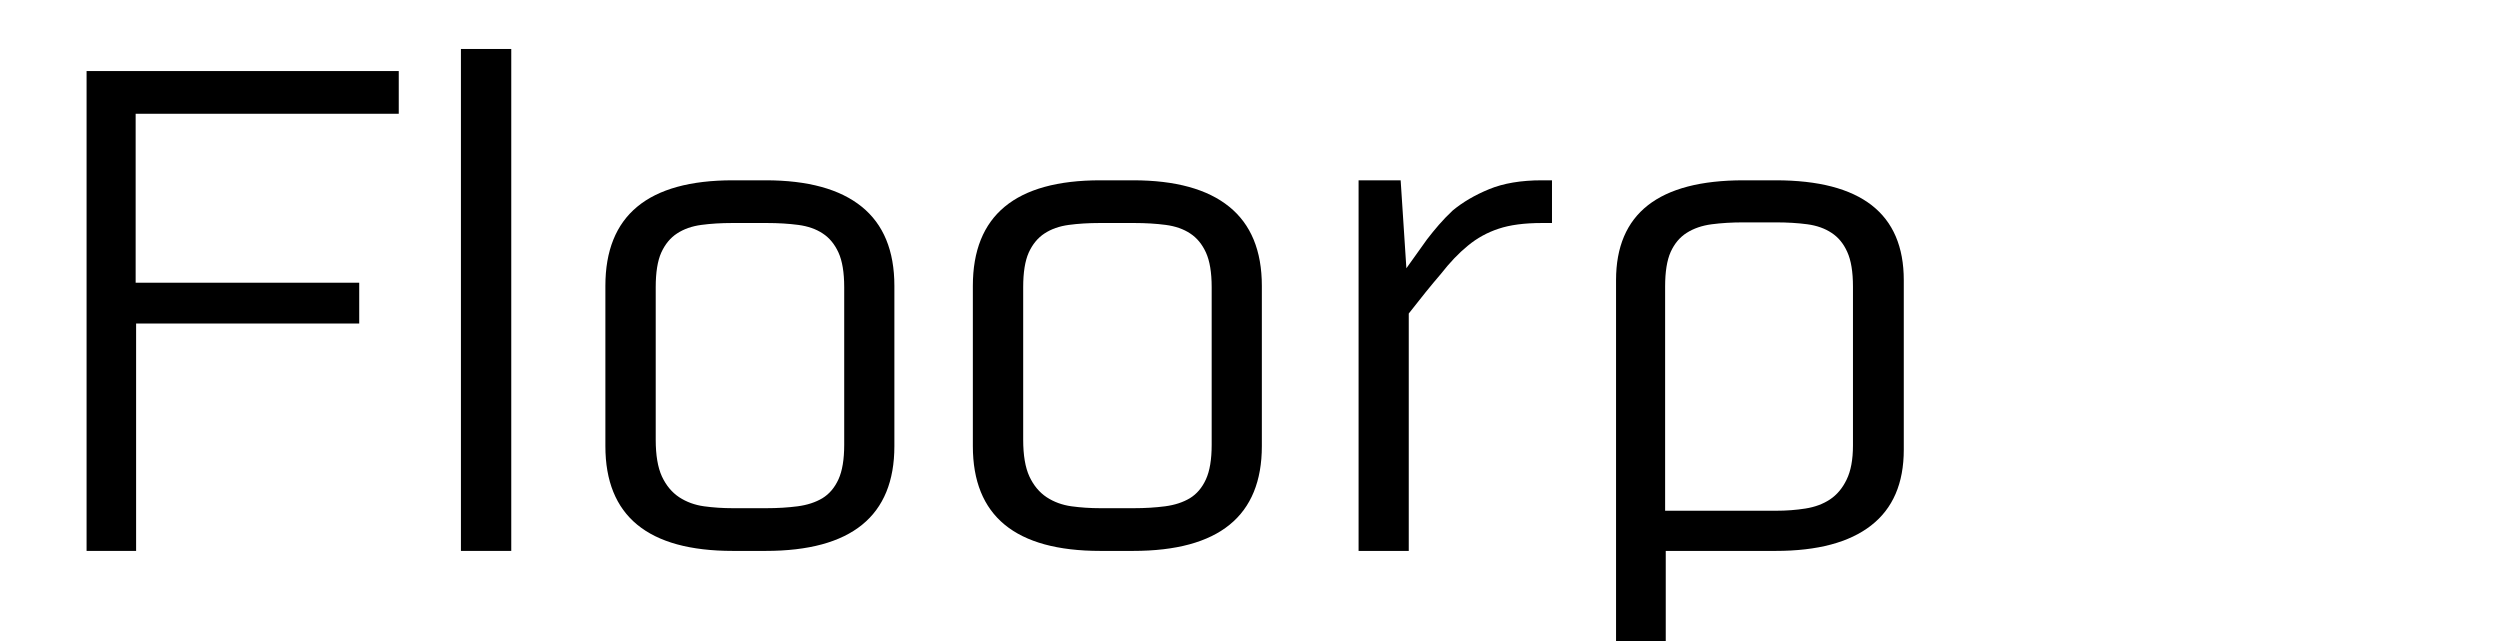
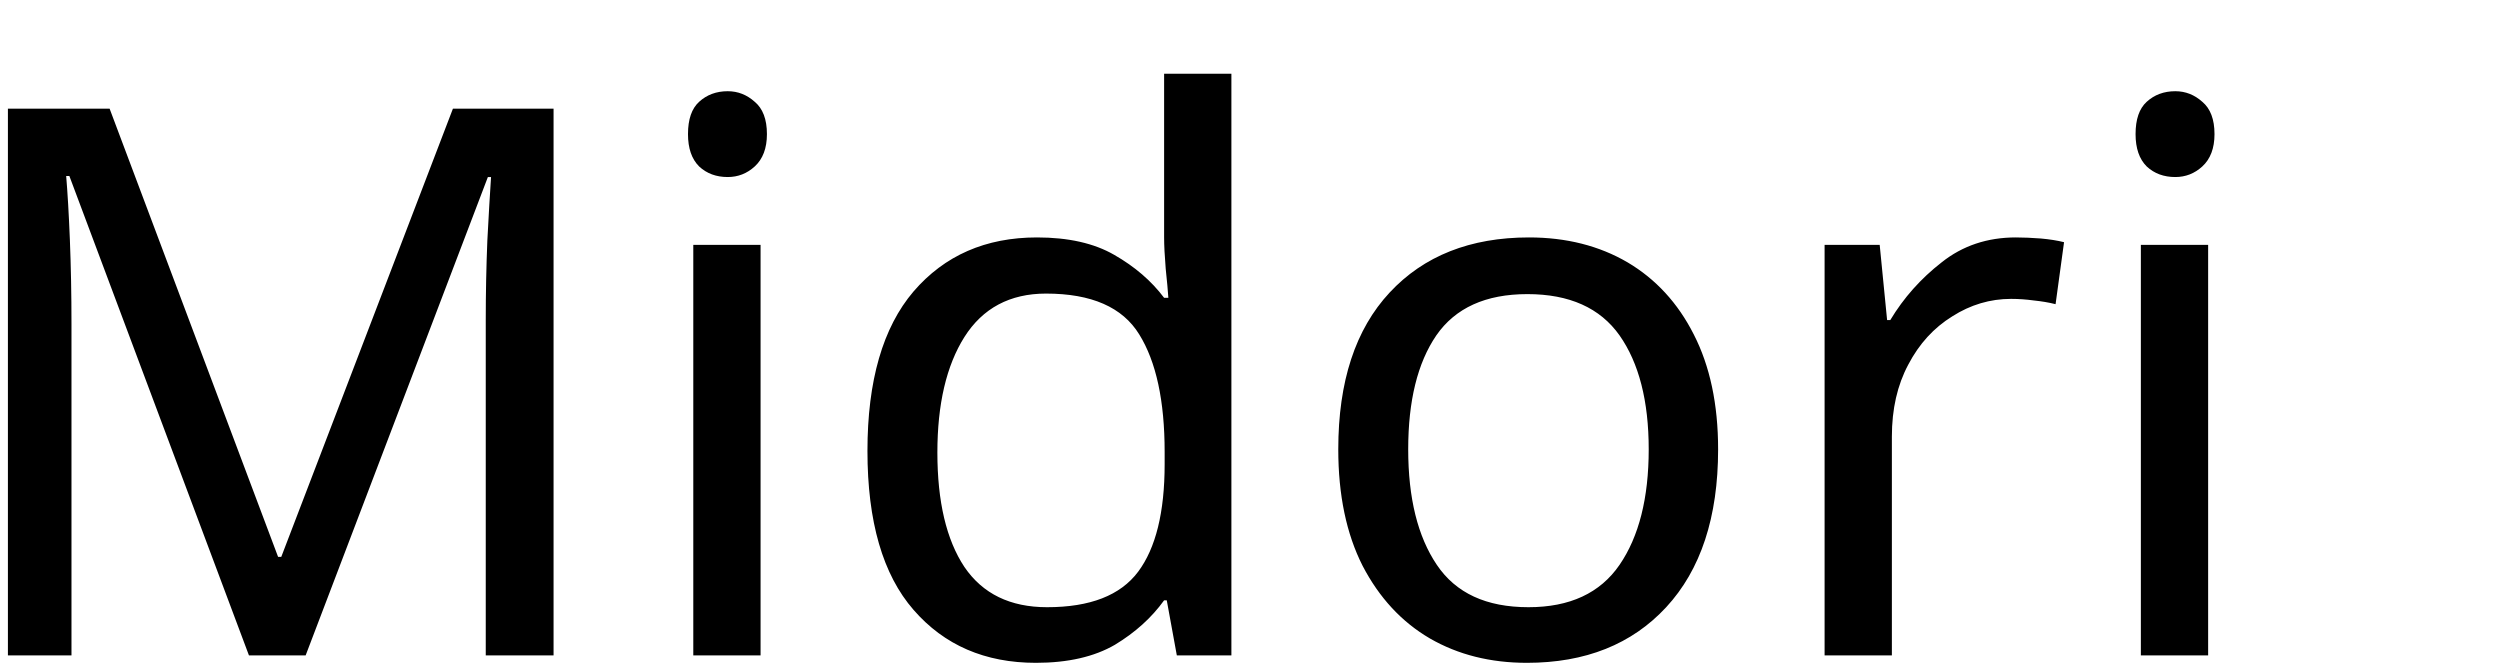
- <svg xmlns="http://www.w3.org/2000/svg" width="328" zoomAndPan="magnify" viewBox="0 0 246 63" height="84" preserveAspectRatio="xMidYMid meet" version="1.0">
-   <defs>
-     <g />
-   </defs>
-   <g fill="#000000" fill-opacity="1">
-     <g transform="translate(2.831256, 53.10043)">
-       <g>
-         <path d="M 36.406 -41.906 L 10.516 -41.906 L 10.516 -25.281 L 32.516 -25.281 L 32.516 -21.266 L 10.562 -21.266 L 10.562 1.109 L 5.688 1.109 L 5.688 -46.109 L 36.406 -46.109 Z M 36.406 -41.906 " />
-       </g>
-     </g>
-   </g>
-   <g fill="#000000" fill-opacity="1">
-     <g transform="translate(39.91728, 53.10043)">
-       <g>
-         <path d="M 10.391 1.109 L 5.438 1.109 L 5.438 -48.281 L 10.391 -48.281 Z M 10.391 1.109 " />
-       </g>
-     </g>
-   </g>
-   <g fill="#000000" fill-opacity="1">
-     <g transform="translate(55.67883, 53.10043)">
-       <g>
-         <path d="M 19.656 -35.359 C 23.82 -35.359 26.973 -34.492 29.109 -32.766 C 31.254 -31.035 32.328 -28.438 32.328 -24.969 L 32.328 -9.203 C 32.328 -2.328 28.102 1.109 19.656 1.109 L 16.438 1.109 C 8.07 1.109 3.891 -2.328 3.891 -9.203 L 3.891 -24.969 C 3.891 -31.895 8.07 -35.359 16.438 -35.359 Z M 27.391 -24.844 C 27.391 -26.289 27.203 -27.426 26.828 -28.25 C 26.453 -29.07 25.938 -29.695 25.281 -30.125 C 24.625 -30.562 23.82 -30.844 22.875 -30.969 C 21.926 -31.094 20.895 -31.156 19.781 -31.156 L 16.375 -31.156 C 15.27 -31.156 14.254 -31.094 13.328 -30.969 C 12.398 -30.844 11.602 -30.562 10.938 -30.125 C 10.281 -29.695 9.766 -29.07 9.391 -28.25 C 9.023 -27.426 8.844 -26.289 8.844 -24.844 L 8.844 -9.828 C 8.844 -8.305 9.047 -7.102 9.453 -6.219 C 9.867 -5.332 10.438 -4.648 11.156 -4.172 C 11.875 -3.703 12.688 -3.406 13.594 -3.281 C 14.5 -3.156 15.445 -3.094 16.438 -3.094 L 19.719 -3.094 C 20.832 -3.094 21.863 -3.156 22.812 -3.281 C 23.758 -3.406 24.57 -3.672 25.25 -4.078 C 25.926 -4.492 26.453 -5.113 26.828 -5.938 C 27.203 -6.758 27.391 -7.891 27.391 -9.328 Z M 27.391 -24.844 " />
-       </g>
-     </g>
-   </g>
-   <g fill="#000000" fill-opacity="1">
-     <g transform="translate(91.83773, 53.10043)">
-       <g>
-         <path d="M 19.656 -35.359 C 23.82 -35.359 26.973 -34.492 29.109 -32.766 C 31.254 -31.035 32.328 -28.438 32.328 -24.969 L 32.328 -9.203 C 32.328 -2.328 28.102 1.109 19.656 1.109 L 16.438 1.109 C 8.07 1.109 3.891 -2.328 3.891 -9.203 L 3.891 -24.969 C 3.891 -31.895 8.07 -35.359 16.438 -35.359 Z M 27.391 -24.844 C 27.391 -26.289 27.203 -27.426 26.828 -28.25 C 26.453 -29.07 25.938 -29.695 25.281 -30.125 C 24.625 -30.562 23.82 -30.844 22.875 -30.969 C 21.926 -31.094 20.895 -31.156 19.781 -31.156 L 16.375 -31.156 C 15.27 -31.156 14.254 -31.094 13.328 -30.969 C 12.398 -30.844 11.602 -30.562 10.938 -30.125 C 10.281 -29.695 9.766 -29.07 9.391 -28.25 C 9.023 -27.426 8.844 -26.289 8.844 -24.844 L 8.844 -9.828 C 8.844 -8.305 9.047 -7.102 9.453 -6.219 C 9.867 -5.332 10.438 -4.648 11.156 -4.172 C 11.875 -3.703 12.688 -3.406 13.594 -3.281 C 14.5 -3.156 15.445 -3.094 16.438 -3.094 L 19.719 -3.094 C 20.832 -3.094 21.863 -3.156 22.812 -3.281 C 23.758 -3.406 24.57 -3.672 25.25 -4.078 C 25.926 -4.492 26.453 -5.113 26.828 -5.938 C 27.203 -6.758 27.391 -7.891 27.391 -9.328 Z M 27.391 -24.844 " />
-       </g>
-     </g>
-   </g>
-   <g fill="#000000" fill-opacity="1">
-     <g transform="translate(127.9966, 53.10043)">
-       <g>
-         <path d="M 12.422 -29.547 C 12.797 -30.035 13.188 -30.516 13.594 -30.984 C 14.008 -31.461 14.461 -31.93 14.953 -32.391 C 15.941 -33.211 17.133 -33.91 18.531 -34.484 C 19.938 -35.066 21.672 -35.359 23.734 -35.359 L 24.719 -35.359 L 24.719 -31.156 L 23.734 -31.156 C 22.004 -31.156 20.582 -30.969 19.469 -30.594 C 18.352 -30.227 17.344 -29.672 16.438 -28.922 C 15.988 -28.555 15.547 -28.145 15.109 -27.688 C 14.68 -27.238 14.238 -26.723 13.781 -26.141 C 12.832 -25.035 11.781 -23.738 10.625 -22.25 L 10.625 1.109 L 5.688 1.109 L 5.688 -35.359 L 9.828 -35.359 L 10.391 -26.703 Z M 12.422 -29.547 " />
-       </g>
-     </g>
-   </g>
-   <g fill="#000000" fill-opacity="1">
-     <g transform="translate(153.9569, 53.10043)">
-       <g>
-         <path d="M 20.766 -35.359 C 29.172 -35.359 33.375 -32.082 33.375 -25.531 L 33.375 -8.844 C 33.375 -5.539 32.301 -3.055 30.156 -1.391 C 28.02 0.273 24.891 1.109 20.766 1.109 L 9.953 1.109 L 9.953 12.922 L 5.062 12.922 L 5.062 -25.531 C 5.062 -32.082 9.242 -35.359 17.609 -35.359 Z M 28.375 -24.906 C 28.375 -26.352 28.188 -27.488 27.812 -28.312 C 27.445 -29.133 26.93 -29.758 26.266 -30.188 C 25.609 -30.625 24.816 -30.906 23.891 -31.031 C 22.961 -31.156 21.922 -31.219 20.766 -31.219 L 17.609 -31.219 C 16.461 -31.219 15.414 -31.156 14.469 -31.031 C 13.52 -30.906 12.703 -30.625 12.016 -30.188 C 11.336 -29.758 10.812 -29.133 10.438 -28.312 C 10.07 -27.488 9.891 -26.352 9.891 -24.906 L 9.891 -2.844 L 20.828 -2.844 C 21.816 -2.844 22.773 -2.914 23.703 -3.062 C 24.629 -3.207 25.43 -3.504 26.109 -3.953 C 26.797 -4.41 27.344 -5.062 27.75 -5.906 C 28.164 -6.75 28.375 -7.867 28.375 -9.266 Z M 28.375 -24.906 " />
-       </g>
-     </g>
+ <svg xmlns="http://www.w3.org/2000/svg" width="73.736mm" height="19.558mm" viewBox="0 0 73.736 19.558" version="1.1" id="svg1">
+   <defs id="defs1" />
+   <g id="layer1" transform="translate(-75.41905,-128.3644)">
+     <text xml:space="preserve" style="font-style:normal;font-variant:normal;font-weight:normal;font-stretch:normal;font-size:25.4px;font-family:Montserrat;-inkscape-font-specification:'Montserrat, Normal';font-variant-ligatures:normal;font-variant-caps:normal;font-variant-numeric:normal;font-variant-east-asian:normal;fill:#000000;stroke-width:0.265" x="73.463" y="147.694" id="text1">
+       <tspan id="tspan1" style="font-style:normal;font-variant:normal;font-weight:normal;font-stretch:normal;font-size:22.578px;font-family:Sans;-inkscape-font-specification:'Sans, Normal';font-variant-ligatures:normal;font-variant-caps:normal;font-variant-numeric:normal;font-variant-east-asian:normal;fill:#000000;stroke-width:0.265" x="73.463" y="147.694">Midori</tspan>
+     </text>
  </g>
</svg>
